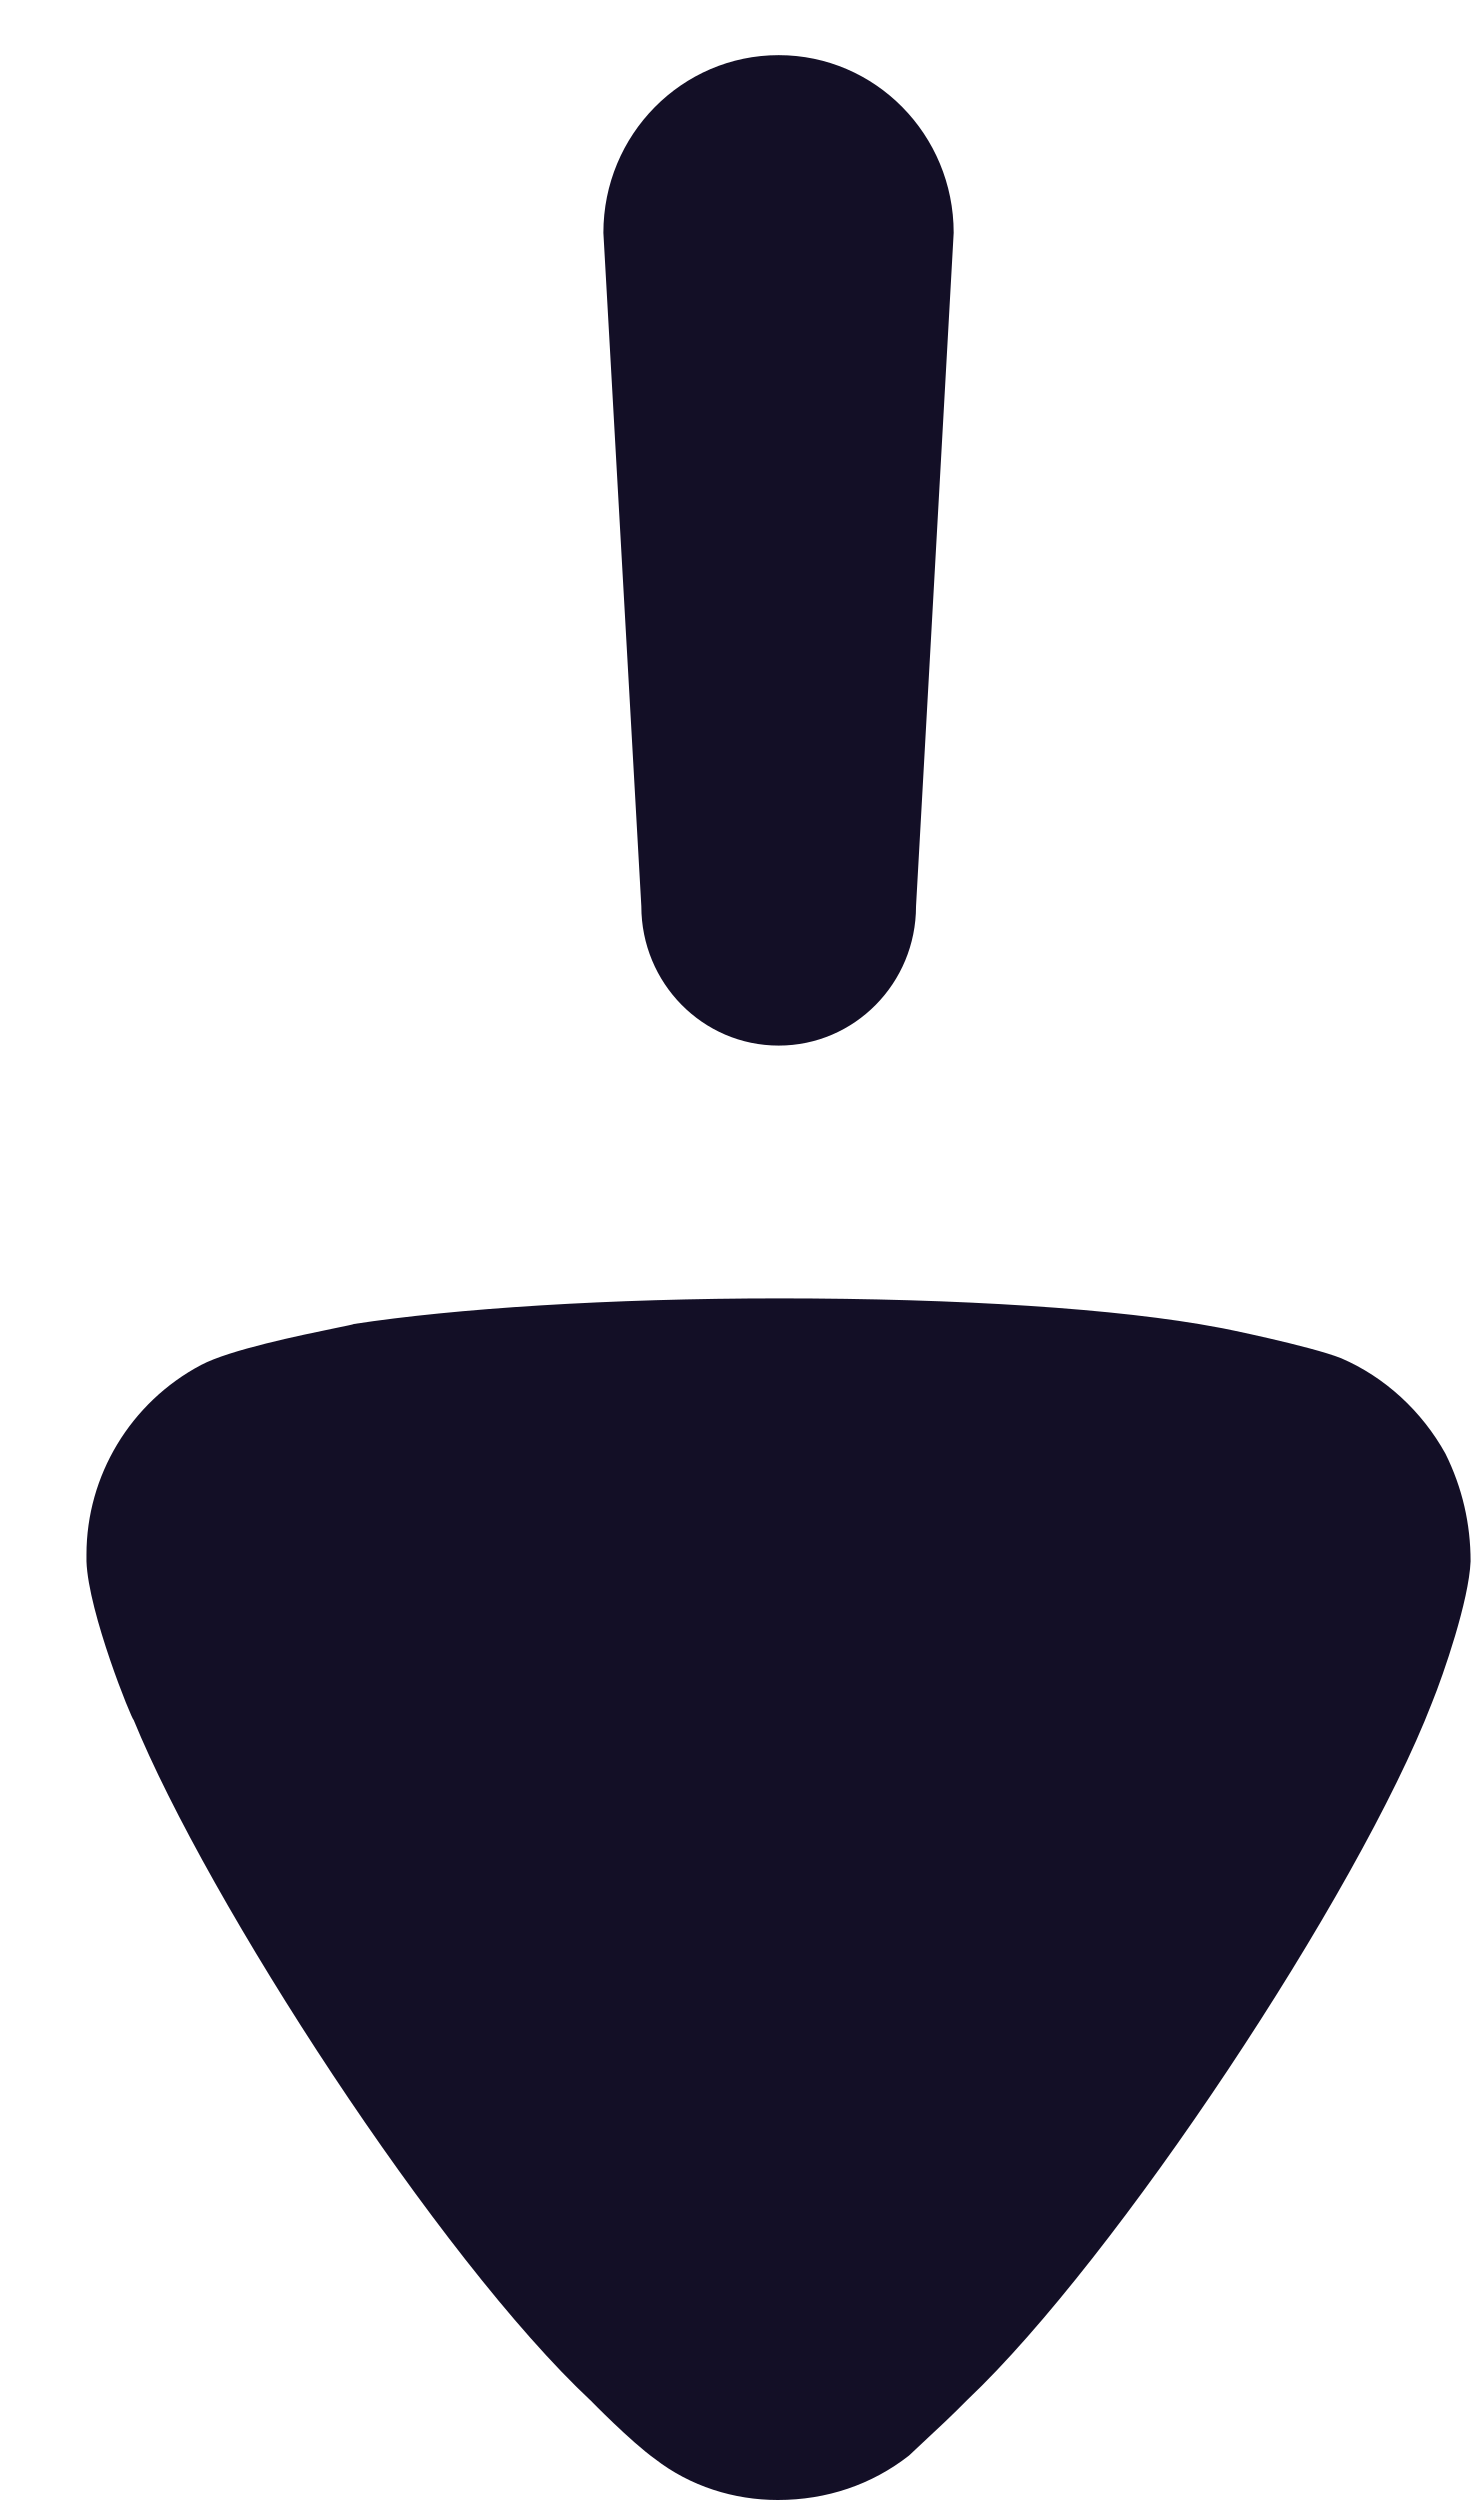
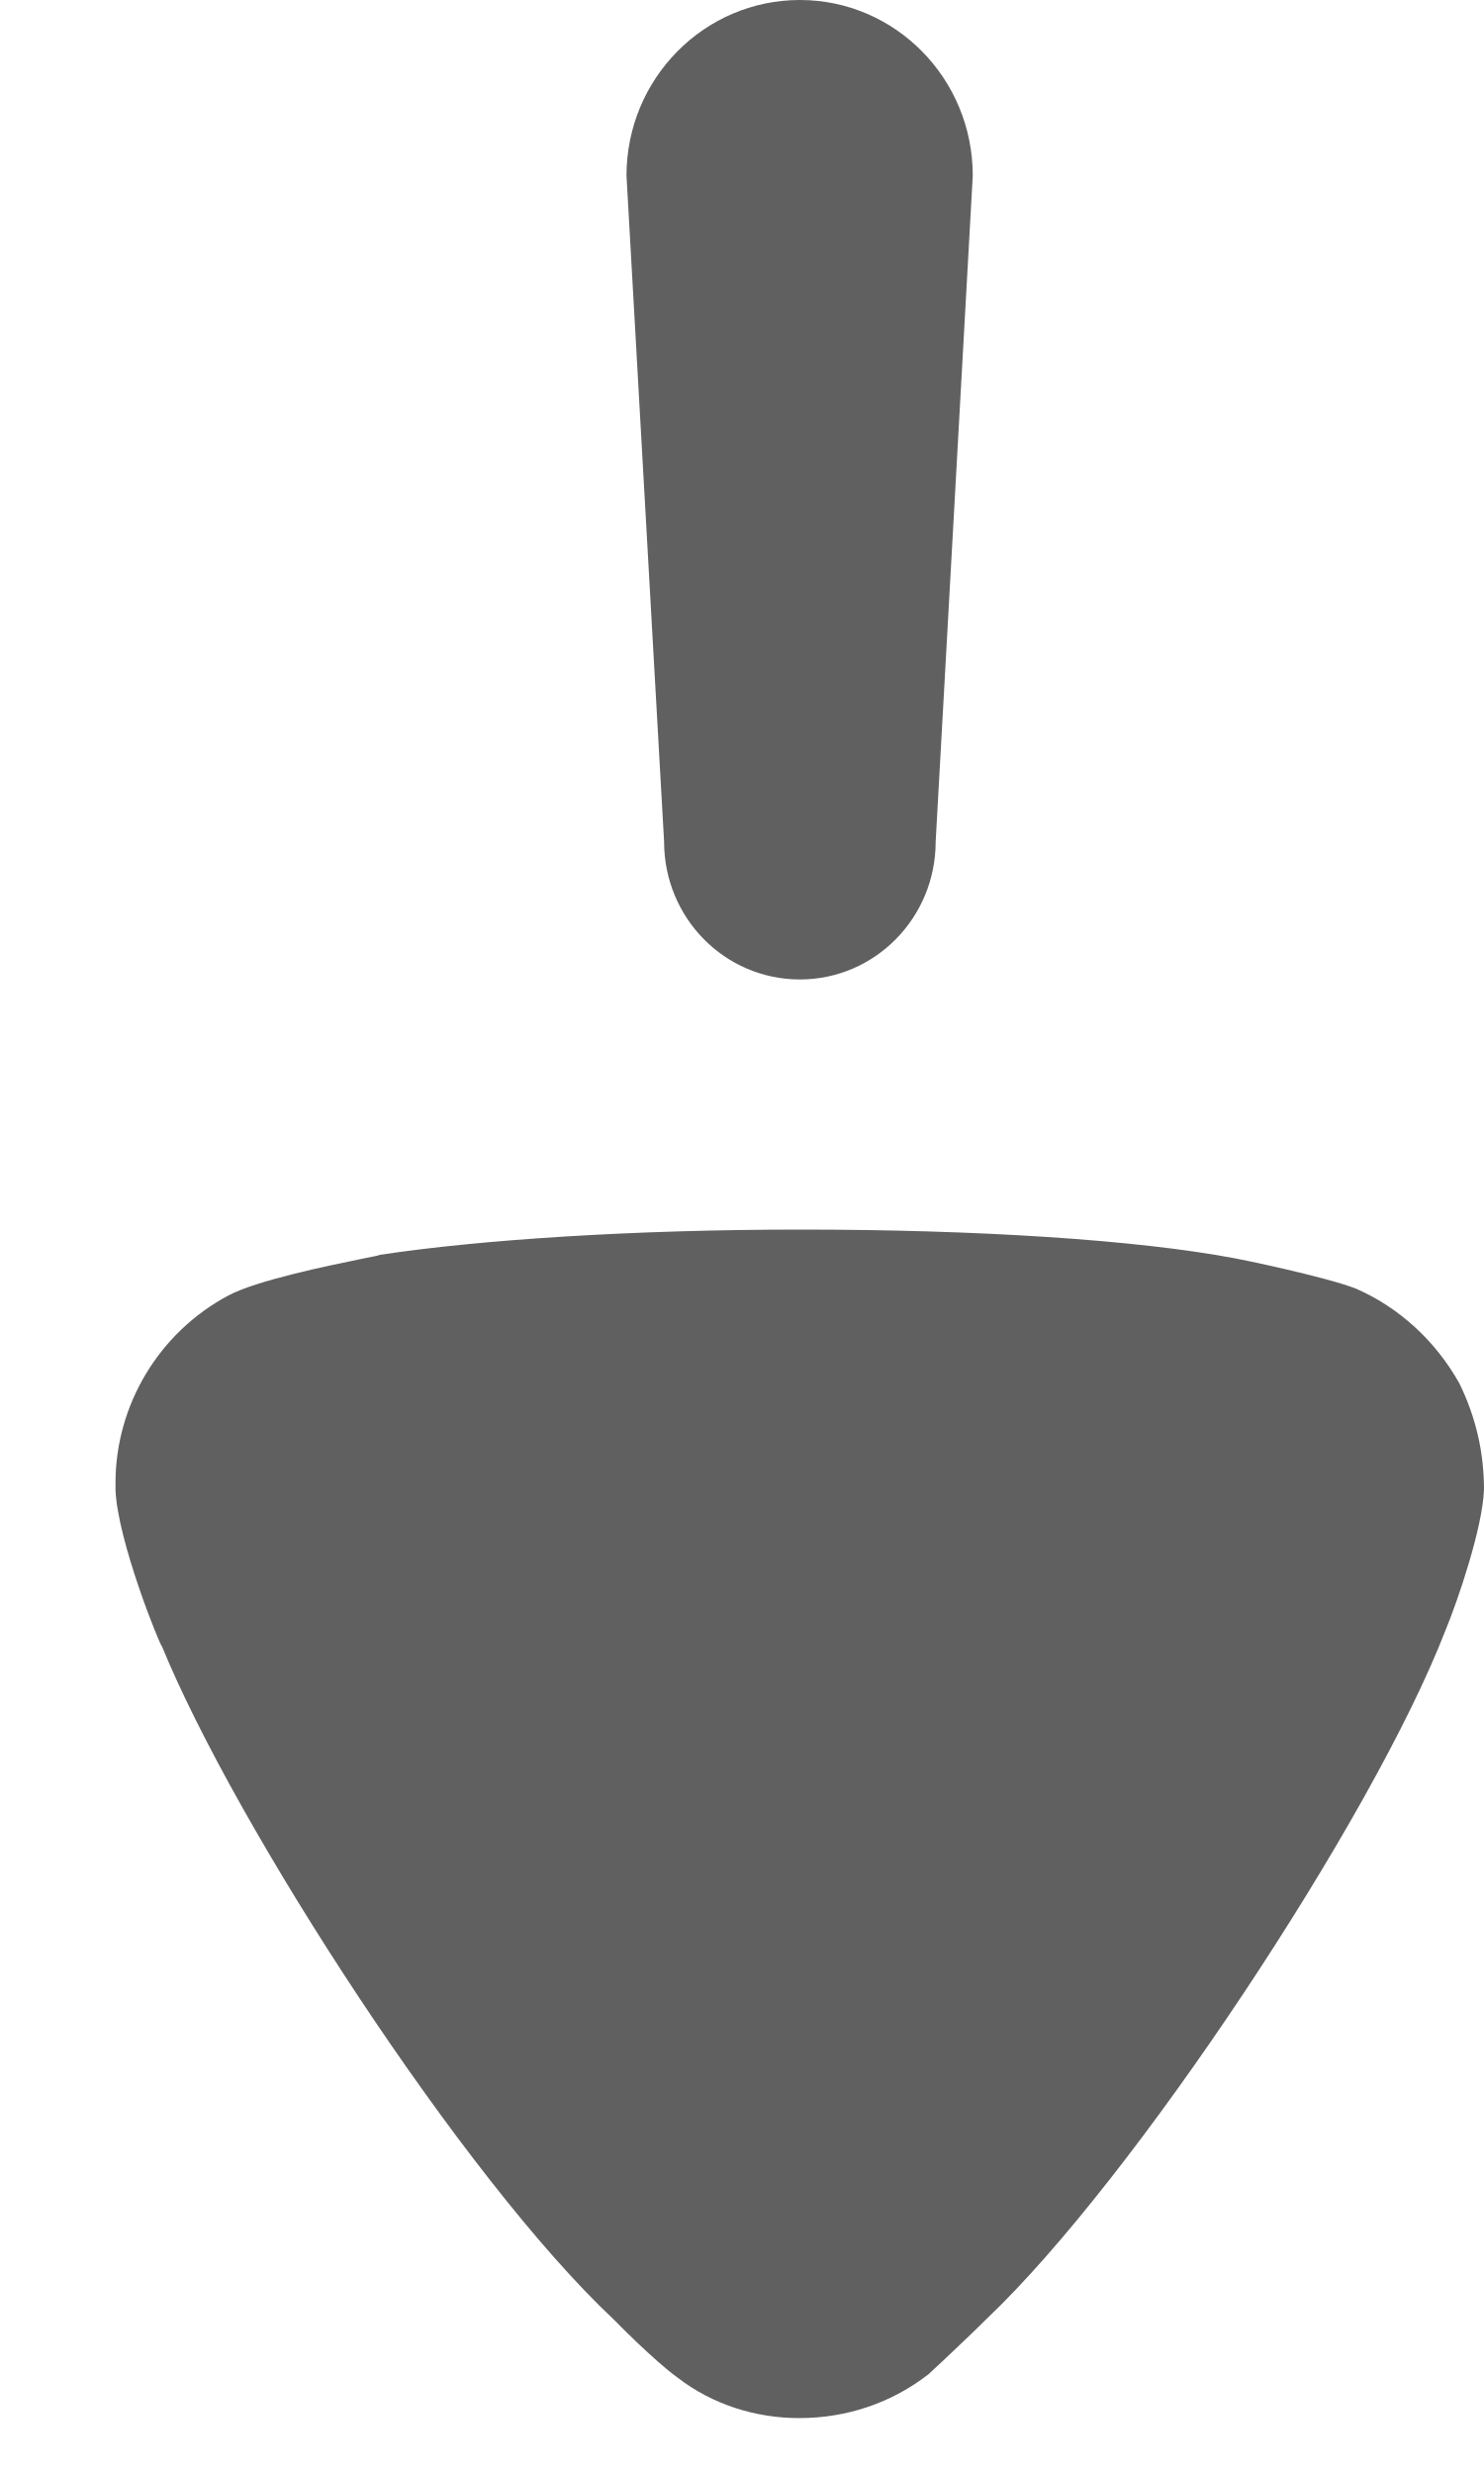
- <svg xmlns="http://www.w3.org/2000/svg" width="10" height="17" viewBox="0 0 10 17" fill="none">
-   <path fill-rule="evenodd" clip-rule="evenodd" d="M6.229 6.162C6.229 6.686 5.811 7.11 5.295 7.11C4.779 7.11 4.361 6.686 4.361 6.162L4.103 1.583C4.103 0.916 4.637 0.375 5.295 0.375C5.952 0.375 6.485 0.916 6.485 1.583L6.229 6.162ZM9.12 9.236C9.417 9.364 9.669 9.596 9.829 9.885C9.944 10.117 10 10.362 10 10.617C9.989 10.883 9.817 11.383 9.737 11.58C9.235 12.88 7.587 15.363 6.581 16.316C6.479 16.42 6.362 16.529 6.279 16.606C6.233 16.649 6.198 16.682 6.181 16.698C5.928 16.896 5.621 17 5.289 17C4.991 17 4.694 16.907 4.454 16.721C4.288 16.602 4.02 16.327 4.02 16.327C2.978 15.353 1.412 12.926 0.909 11.696C0.897 11.696 0.6 10.965 0.588 10.617V10.571C0.588 10.036 0.886 9.537 1.367 9.282C1.564 9.178 2.044 9.08 2.276 9.032C2.354 9.016 2.404 9.006 2.407 9.003C3.093 8.898 4.145 8.829 5.3 8.829C6.512 8.829 7.61 8.898 8.285 9.027C8.296 9.027 8.914 9.154 9.12 9.236Z" fill="#130F26" />
+ <svg xmlns="http://www.w3.org/2000/svg" width="6" height="10" viewBox="0 0 6 10" fill="none">
+   <path fill-rule="evenodd" clip-rule="evenodd" d="M3.783 3.402C3.783 3.71 3.537 3.959 3.234 3.959C2.93 3.959 2.685 3.71 2.685 3.402L2.533 0.71C2.533 0.318 2.847 0 3.234 0C3.62 0 3.933 0.318 3.933 0.71L3.783 3.402ZM5.483 5.209C5.657 5.285 5.805 5.421 5.9 5.591C5.967 5.727 6 5.871 6 6.021C5.994 6.178 5.893 6.472 5.845 6.588C5.55 7.351 4.581 8.812 3.99 9.372C3.93 9.432 3.861 9.496 3.813 9.542C3.785 9.567 3.765 9.587 3.755 9.596C3.606 9.712 3.425 9.774 3.231 9.774C3.055 9.774 2.88 9.719 2.739 9.61C2.642 9.54 2.484 9.378 2.484 9.378C1.872 8.805 0.951 7.379 0.655 6.655C0.648 6.655 0.474 6.226 0.467 6.021V5.994C0.467 5.68 0.642 5.386 0.924 5.236C1.04 5.175 1.322 5.117 1.459 5.089C1.505 5.08 1.534 5.074 1.536 5.072C1.939 5.011 2.558 4.97 3.237 4.97C3.95 4.97 4.595 5.011 4.992 5.086C4.998 5.086 5.362 5.161 5.483 5.209Z" fill="#606060" />
</svg>
